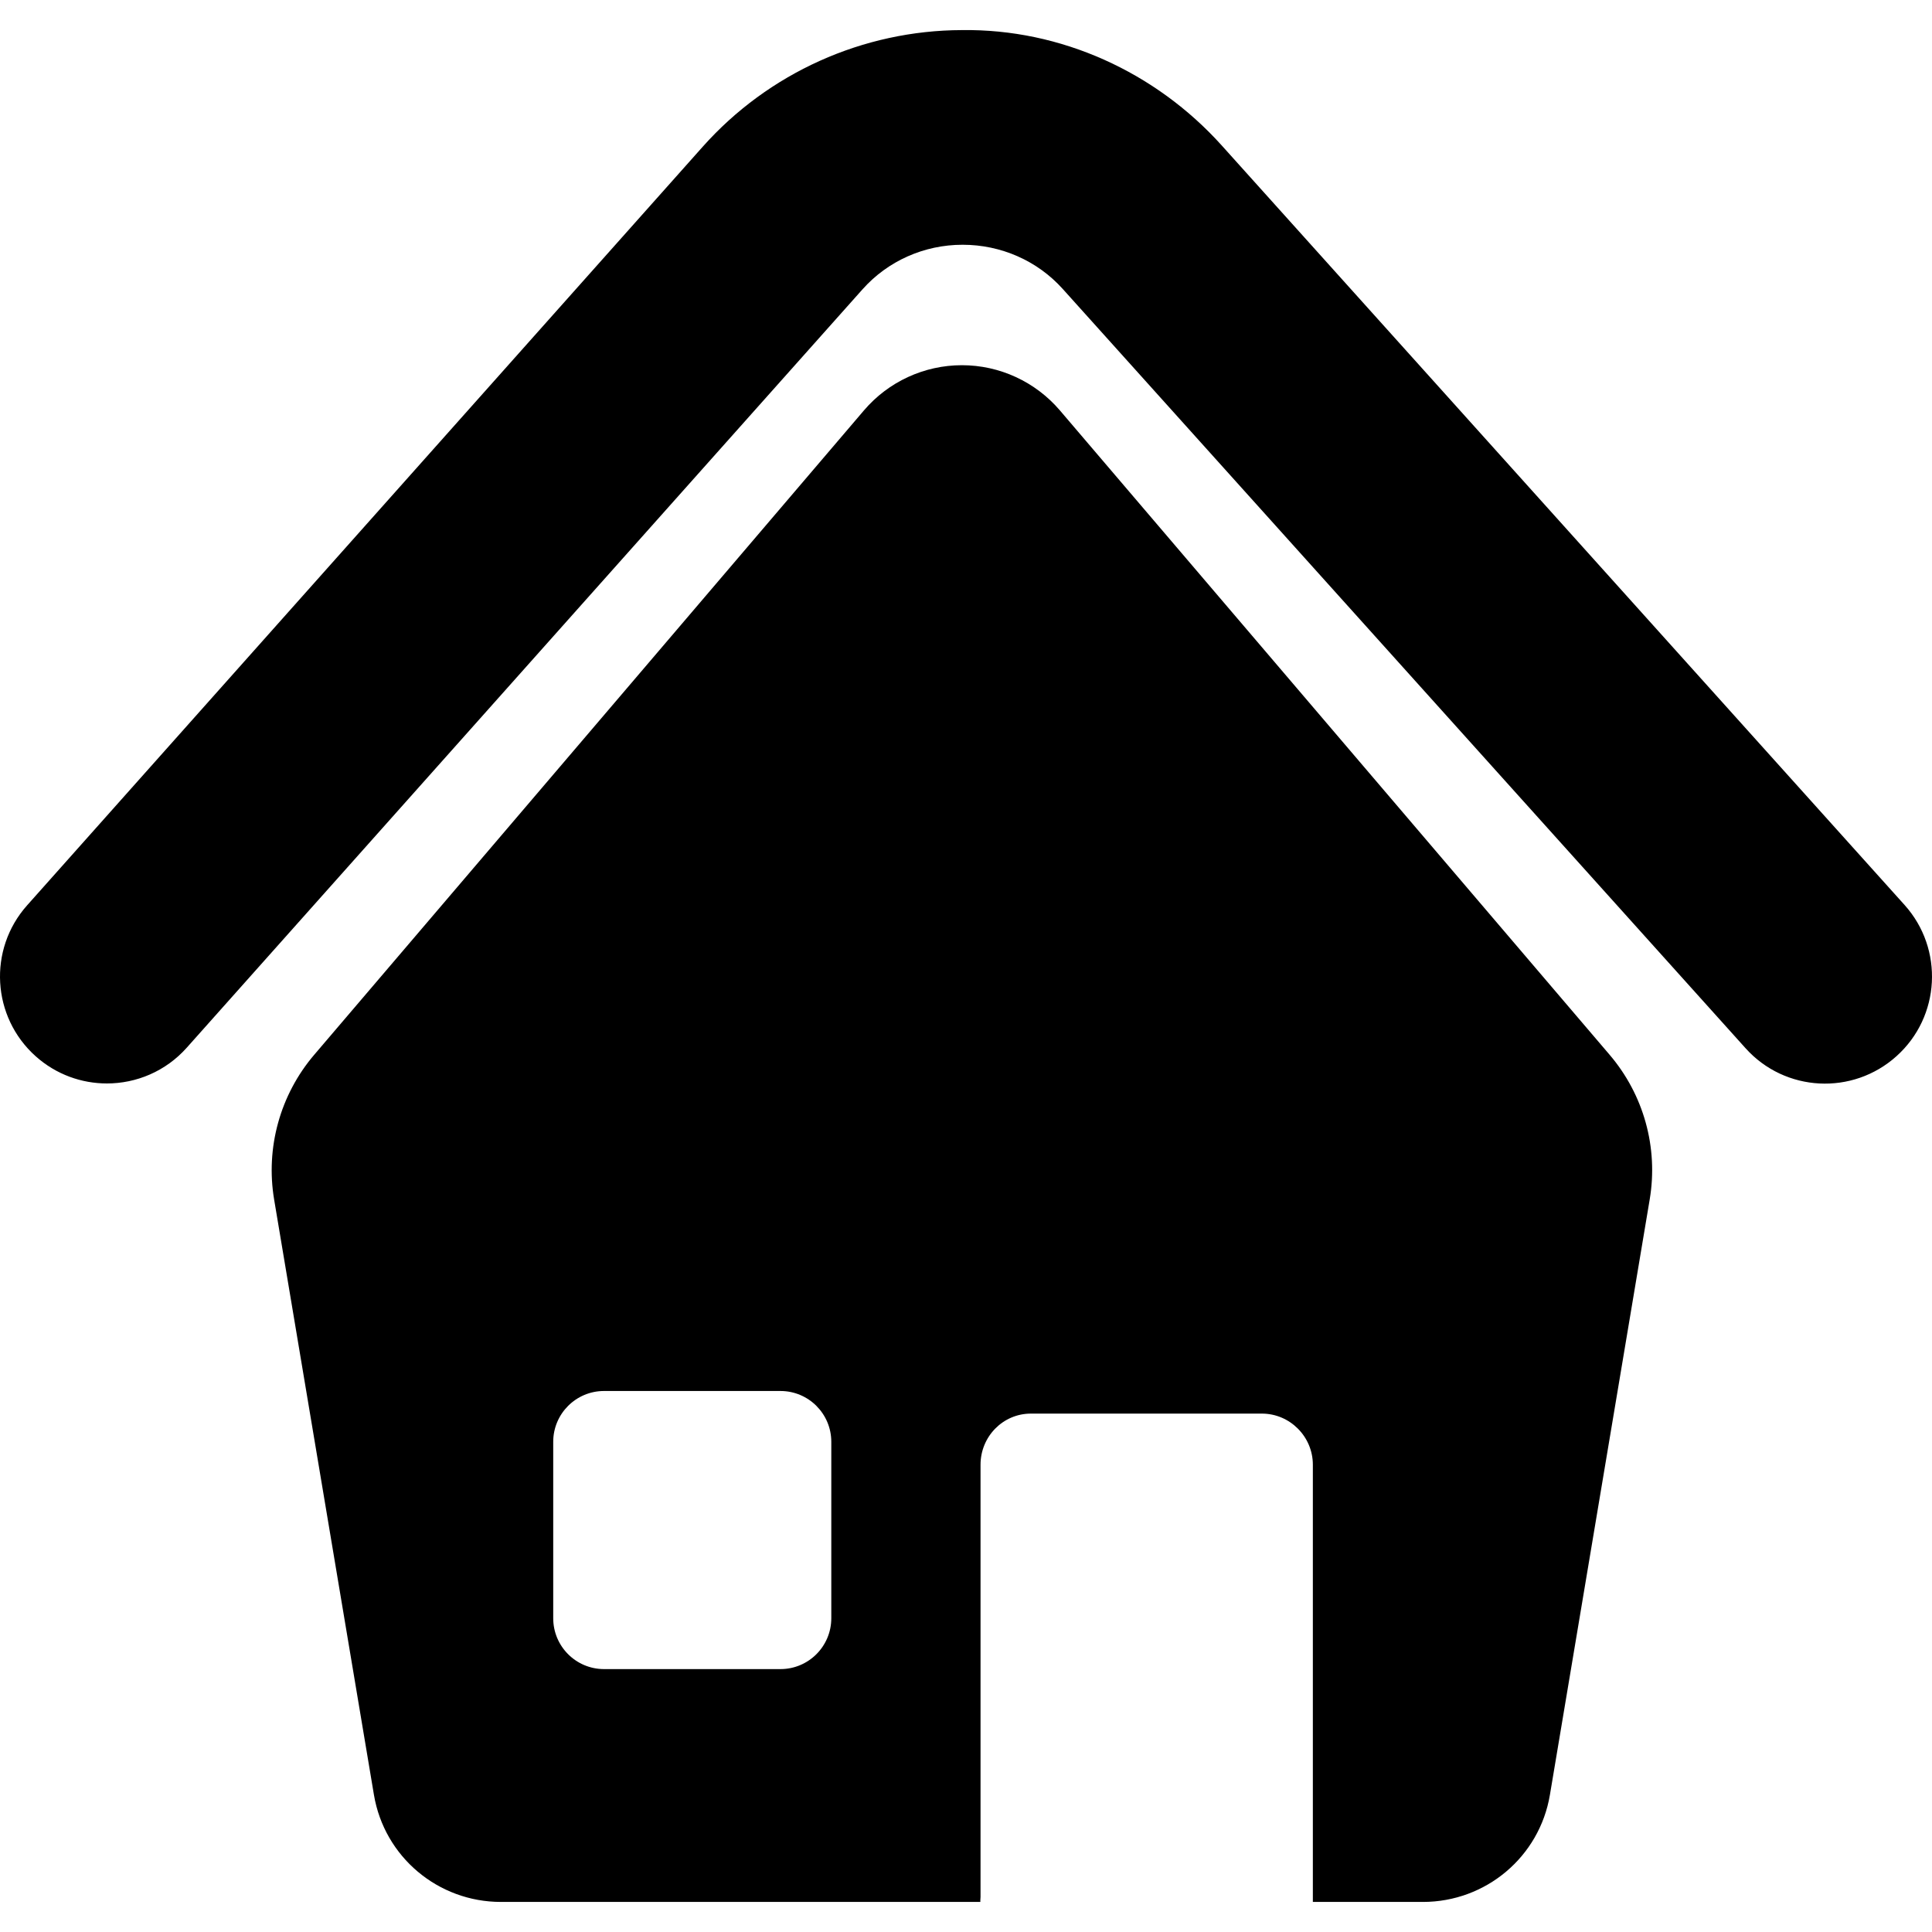
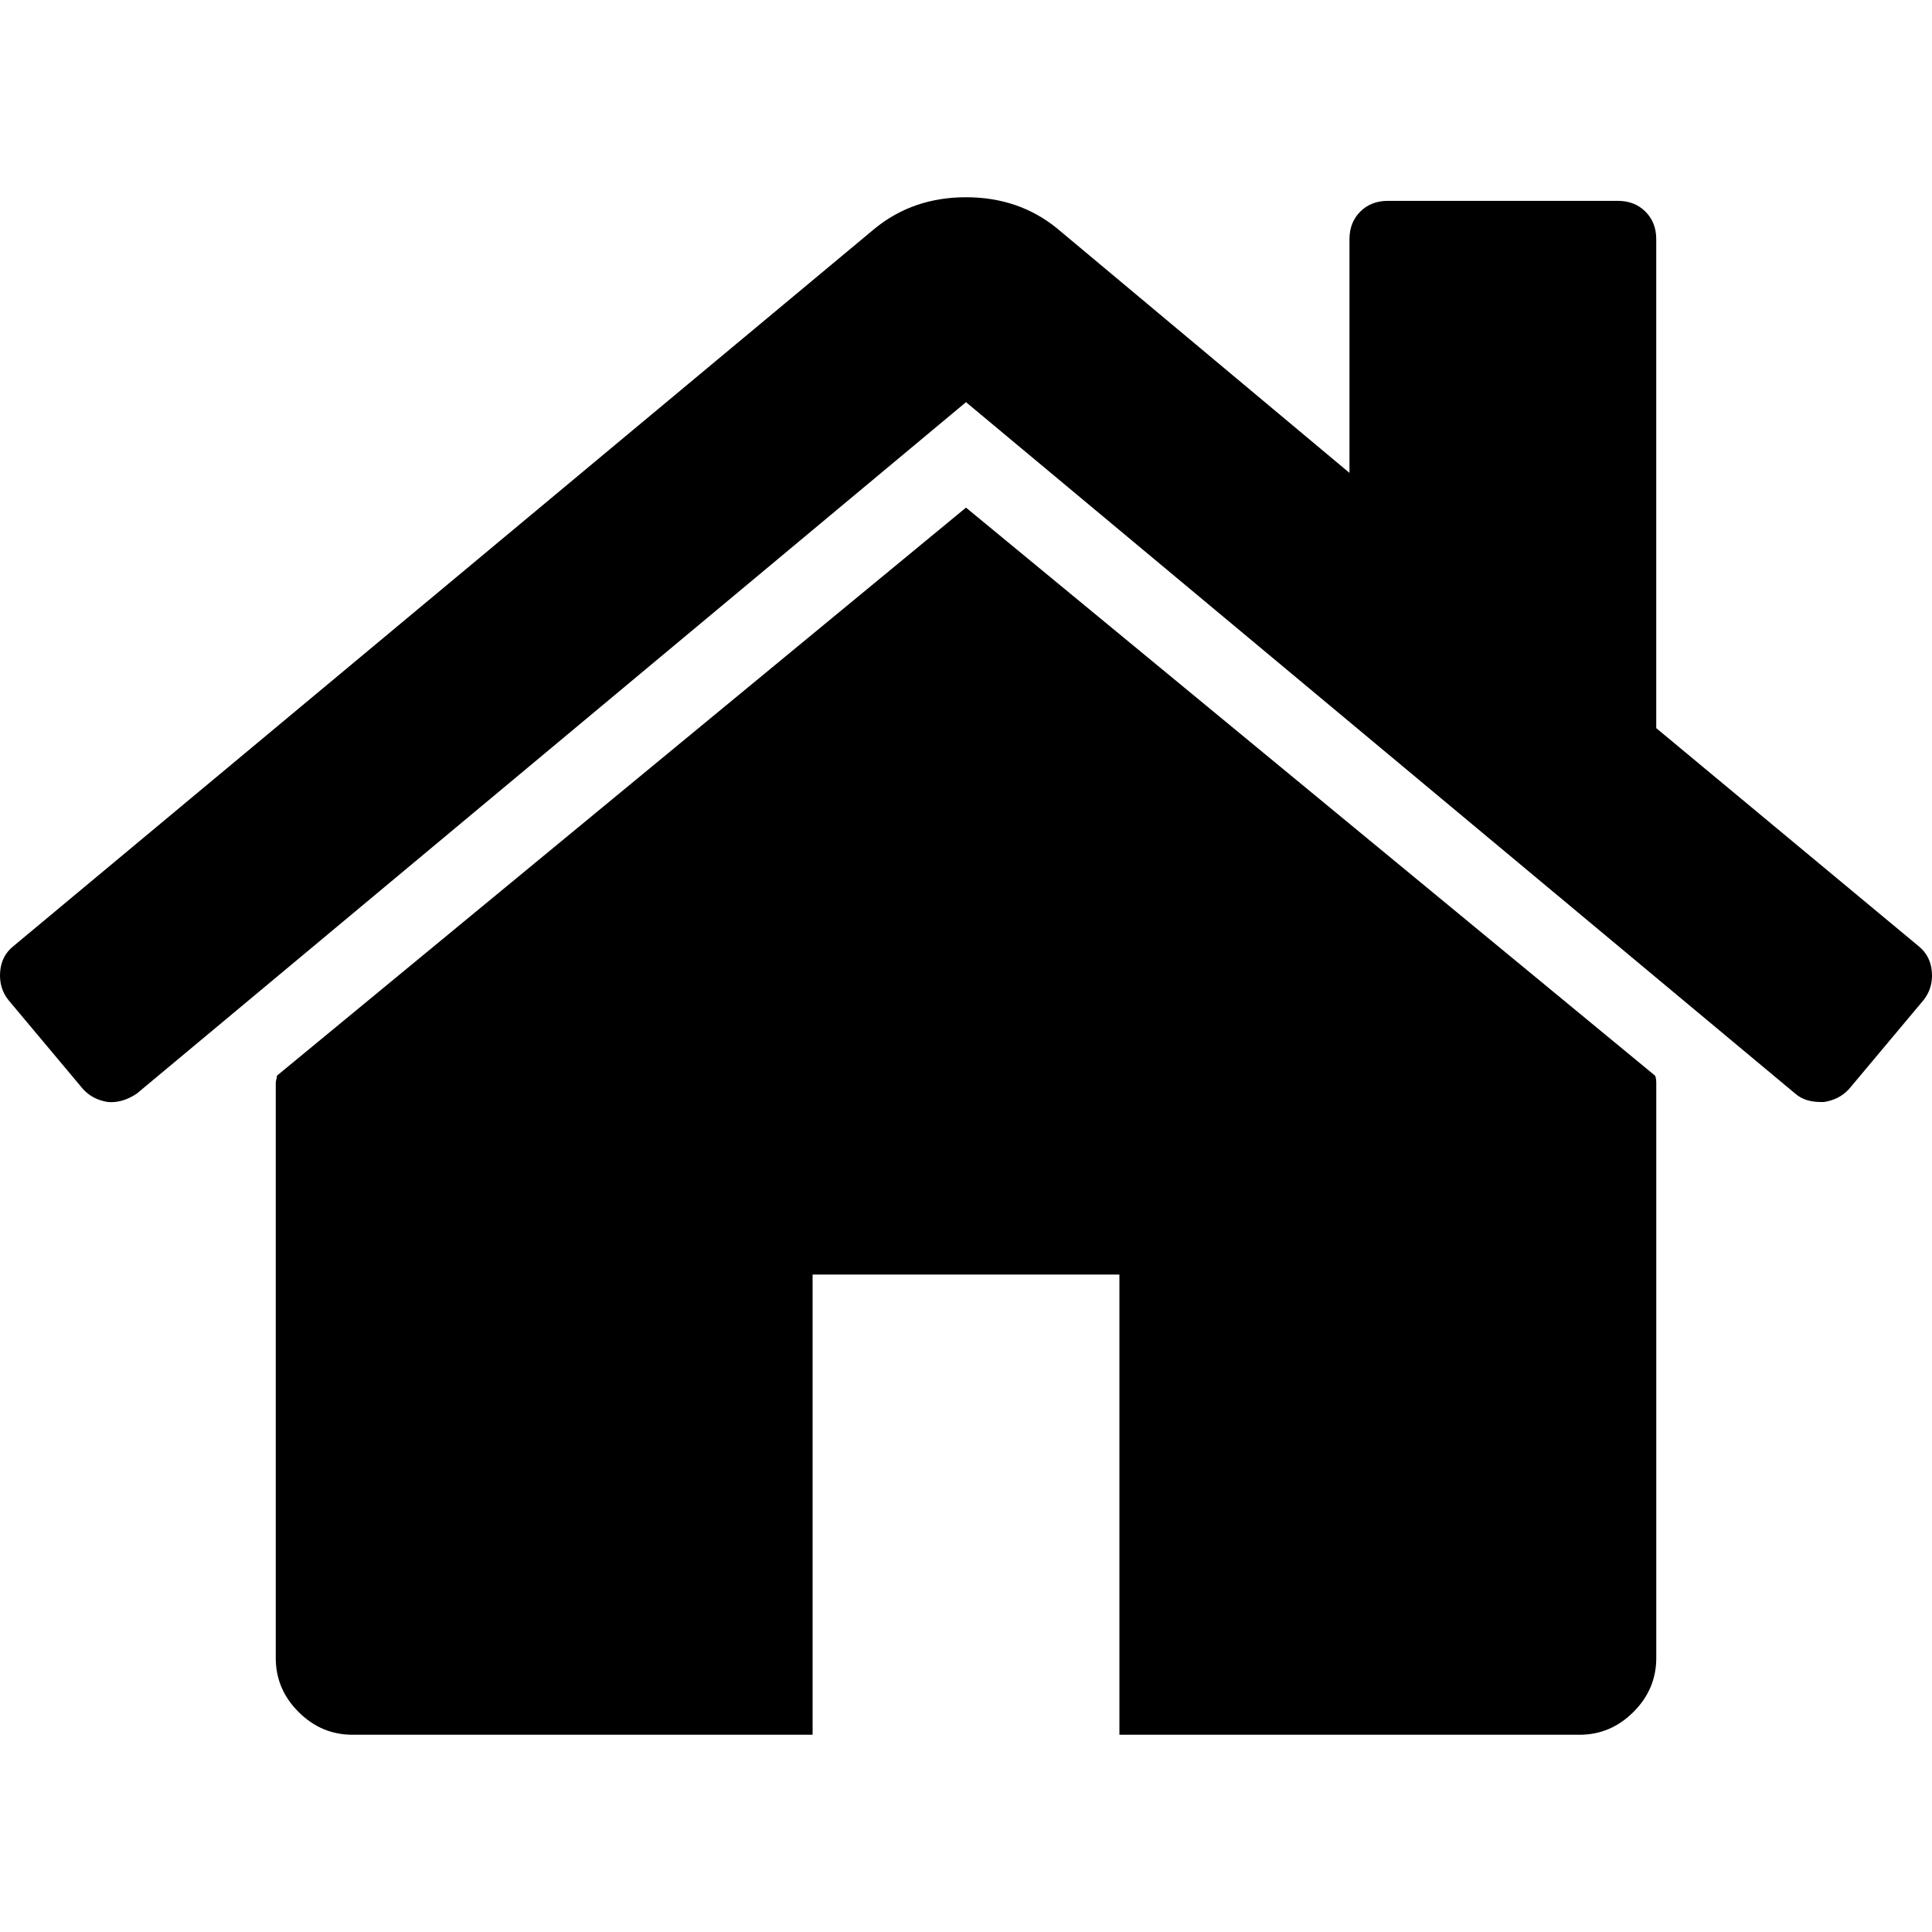
- <svg xmlns="http://www.w3.org/2000/svg" version="1.1" id="Capa_1" x="0px" y="0px" width="484.684px" height="484.684px" viewBox="0 0 484.684 484.684" style="enable-background:new 0 0 484.684 484.684;" xml:space="preserve">
+ <svg xmlns="http://www.w3.org/2000/svg" version="1.1" id="Capa_1" x="0px" y="0px" width="460.298px" height="460.297px" viewBox="0 0 460.298 460.297" style="enable-background:new 0 0 460.298 460.297;" xml:space="preserve">
  <g>
    <g>
-       <path d="M265.899,102.96c-6.144-7.192-15.125-11.341-24.581-11.341c-9.459,0-18.441,4.148-24.579,11.341L78.837,264.601    c-8.561,10.029-12.247,23.341-10.062,36.348l25.033,149.315c2.611,15.567,16.082,26.878,31.865,26.878h120.269    c-0.036-0.565,0.046-0.775,0.046-1.27V367.454c0-7.038,5.6-12.821,12.638-12.821h57.94c7.044,0,12.792,5.784,12.792,12.821    v109.688h27.607c15.785,0,29.259-11.311,31.866-26.878l25.032-149.356c2.186-13.012-1.5-26.277-10.066-36.307L265.899,102.96z     M208.549,405.972c0,7.044-5.712,12.756-12.75,12.756h-44.261c-7.044,0-12.75-5.712-12.75-12.756v-44.261    c0-7.038,5.707-12.75,12.75-12.75h44.261c7.038,0,12.75,5.712,12.75,12.75V405.972z" />
-       <path d="M477.804,227.033L306.504,36.5c-16.601-18.457-40.409-29.294-65.18-28.95c-24.822,0.063-48.533,10.725-65.036,29.264    L6.793,227.131c-9.855,11.074-8.869,28.029,2.19,37.886c5.121,4.556,11.491,6.792,17.84,6.792c7.383,0,14.745-3.033,20.046-8.992    l169.5-190.221c6.37-7.157,15.506-11.192,25.083-11.192c0.026,0,0.062,0,0.082,0c9.548,0,18.679,3.969,25.063,11.069    L437.902,262.96c9.902,11.039,26.884,11.907,37.891,1.99C486.812,255.048,487.711,238.061,477.804,227.033z" />
+       <path d="M230.149,120.939L65.986,256.274c0,0.191-0.048,0.472-0.144,0.855c-0.094,0.38-0.144,0.656-0.144,0.852v137.041    c0,4.948,1.809,9.236,5.426,12.847c3.616,3.613,7.898,5.431,12.847,5.431h109.63V303.664h73.097v109.64h109.629    c4.948,0,9.236-1.814,12.847-5.435c3.617-3.607,5.432-7.898,5.432-12.847V257.981c0-0.76-0.104-1.334-0.288-1.707L230.149,120.939    z" />
+       <path d="M457.122,225.438L394.6,173.476V56.989c0-2.663-0.856-4.853-2.574-6.567c-1.704-1.712-3.894-2.568-6.563-2.568h-54.816    c-2.666,0-4.855,0.856-6.57,2.568c-1.711,1.714-2.566,3.905-2.566,6.567v55.673l-69.662-58.245    c-6.084-4.949-13.318-7.423-21.694-7.423c-8.375,0-15.608,2.474-21.698,7.423L3.172,225.438c-1.903,1.52-2.946,3.566-3.14,6.136    c-0.193,2.568,0.472,4.811,1.997,6.713l17.701,21.128c1.525,1.712,3.521,2.759,5.996,3.142c2.285,0.192,4.57-0.476,6.855-1.998    L230.149,95.817l197.57,164.741c1.526,1.328,3.521,1.991,5.996,1.991h0.858c2.471-0.376,4.463-1.43,5.996-3.138l17.703-21.125    c1.522-1.906,2.189-4.145,1.991-6.716C460.068,229.007,459.021,226.961,457.122,225.438z" />
    </g>
  </g>
  <g>
</g>
  <g>
</g>
  <g>
</g>
  <g>
</g>
  <g>
</g>
  <g>
</g>
  <g>
</g>
  <g>
</g>
  <g>
</g>
  <g>
</g>
  <g>
</g>
  <g>
</g>
  <g>
</g>
  <g>
</g>
  <g>
</g>
</svg>
